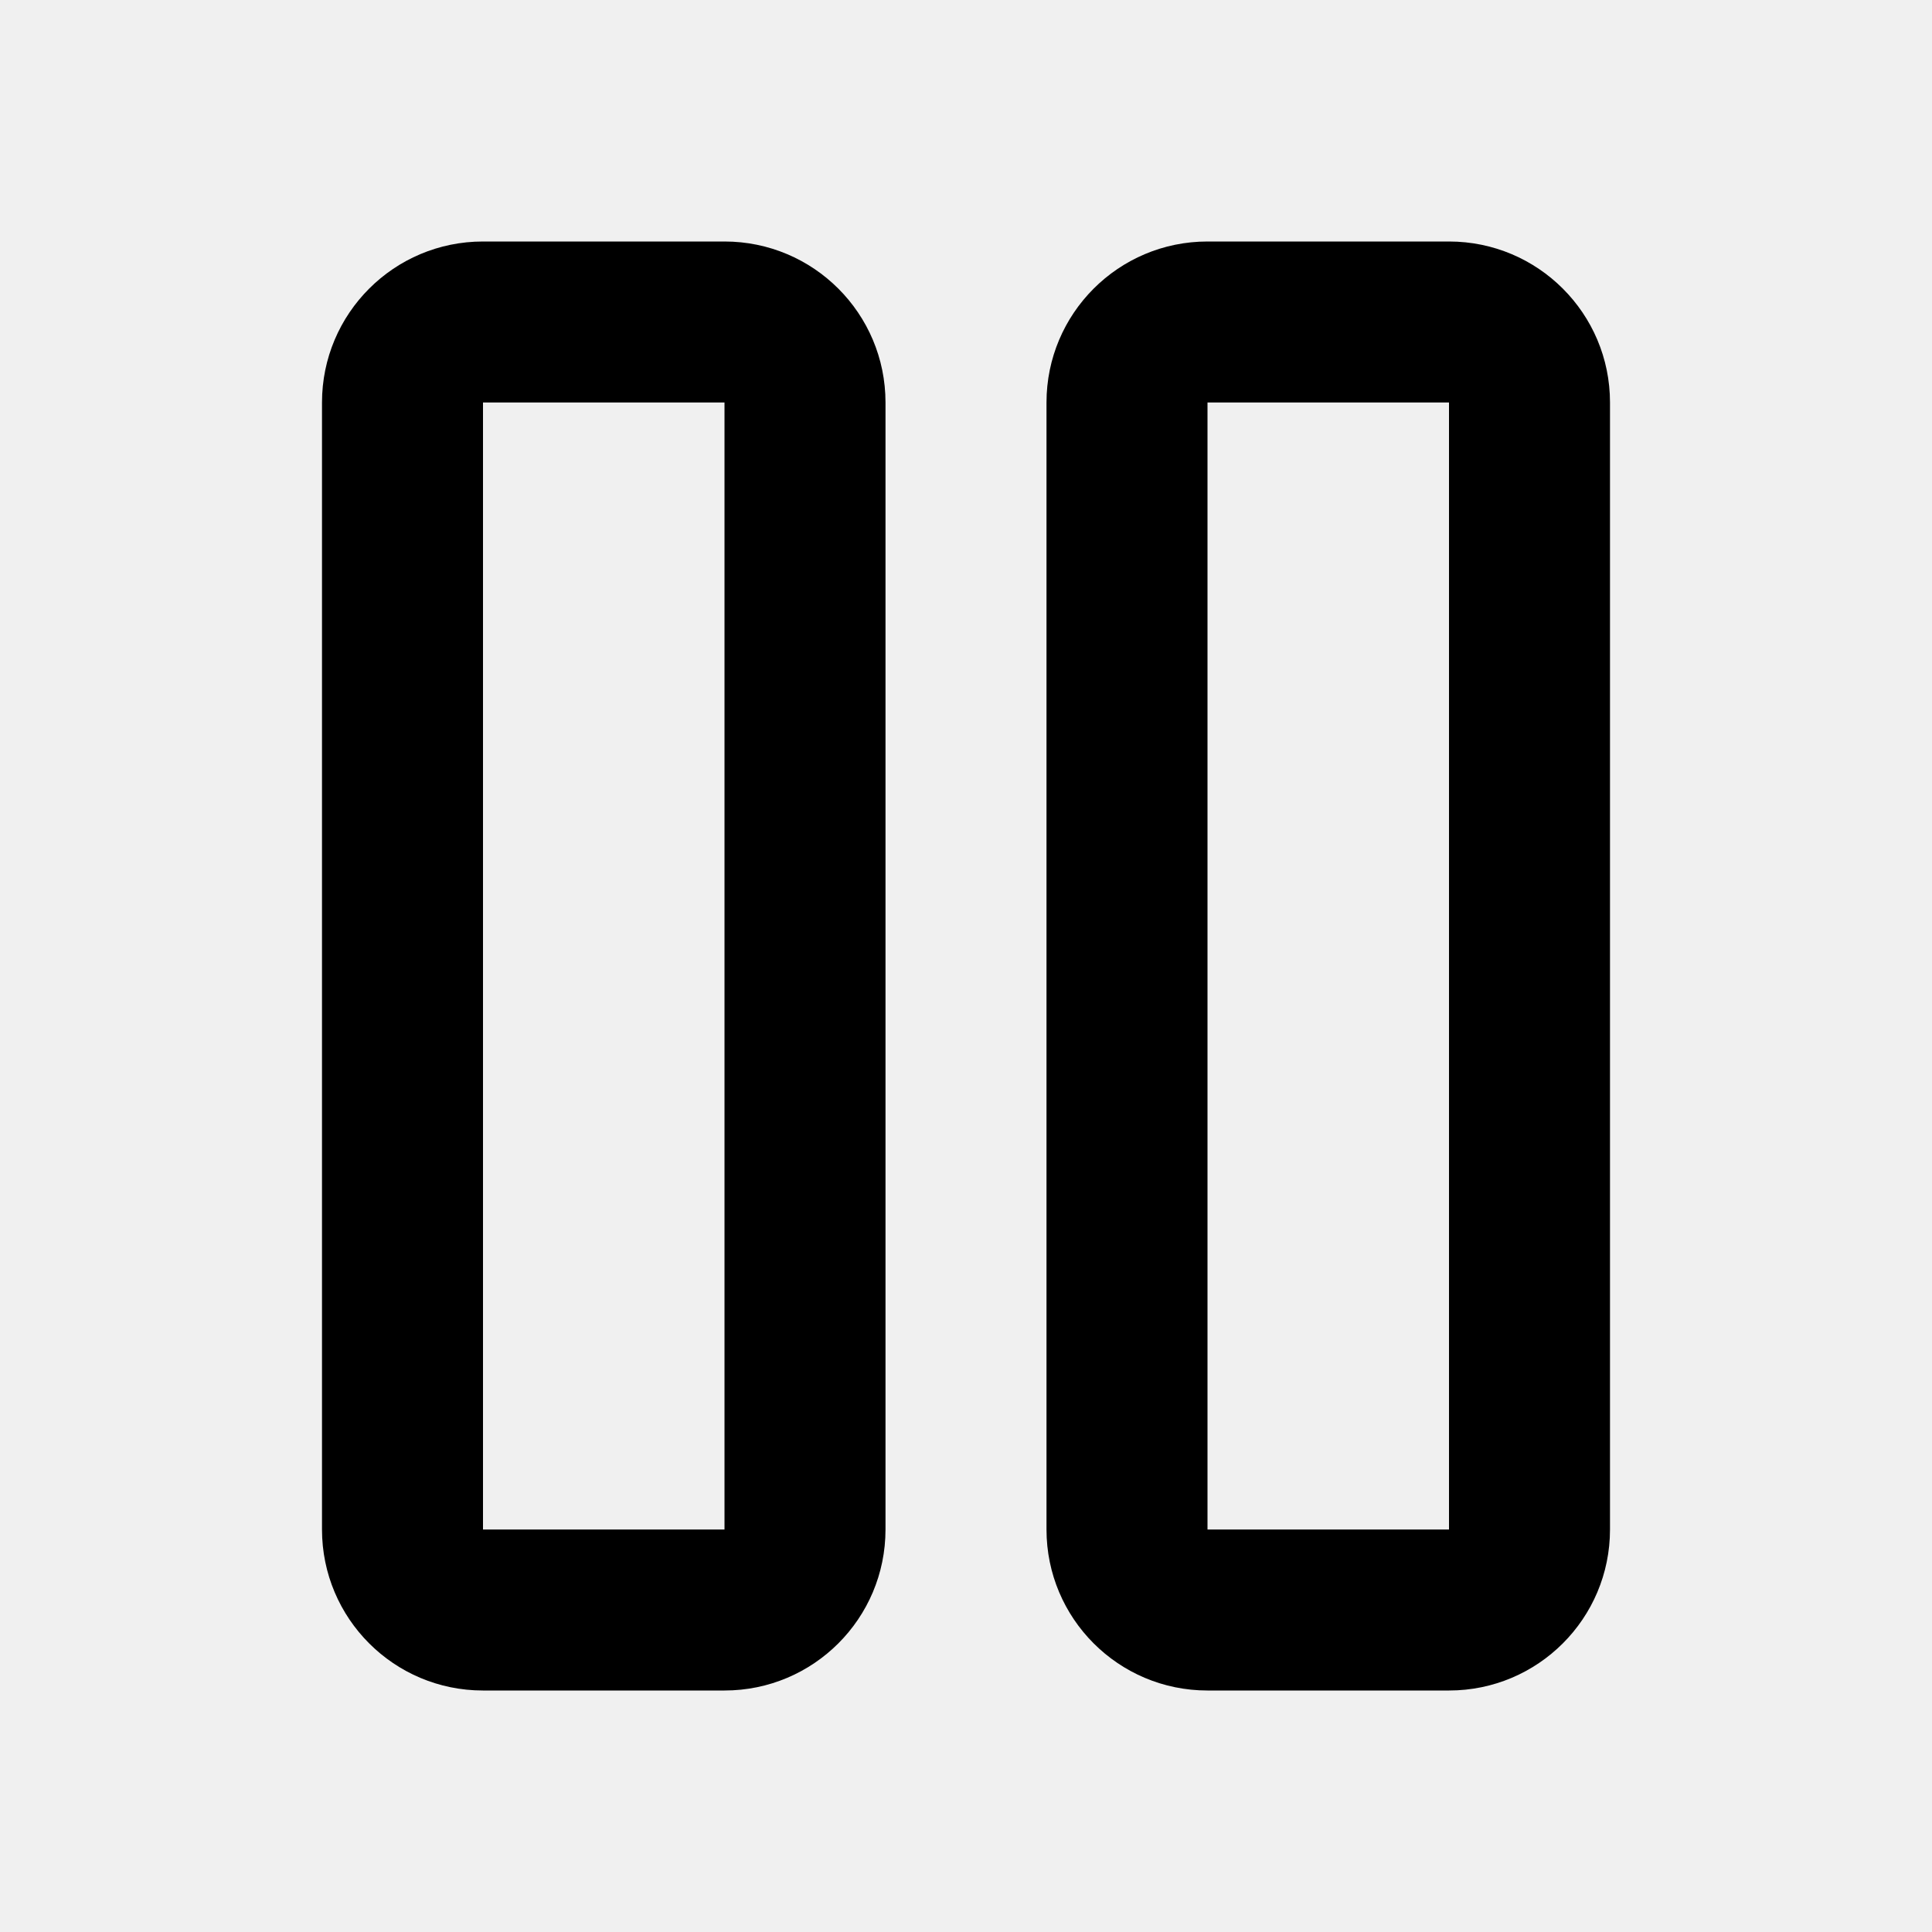
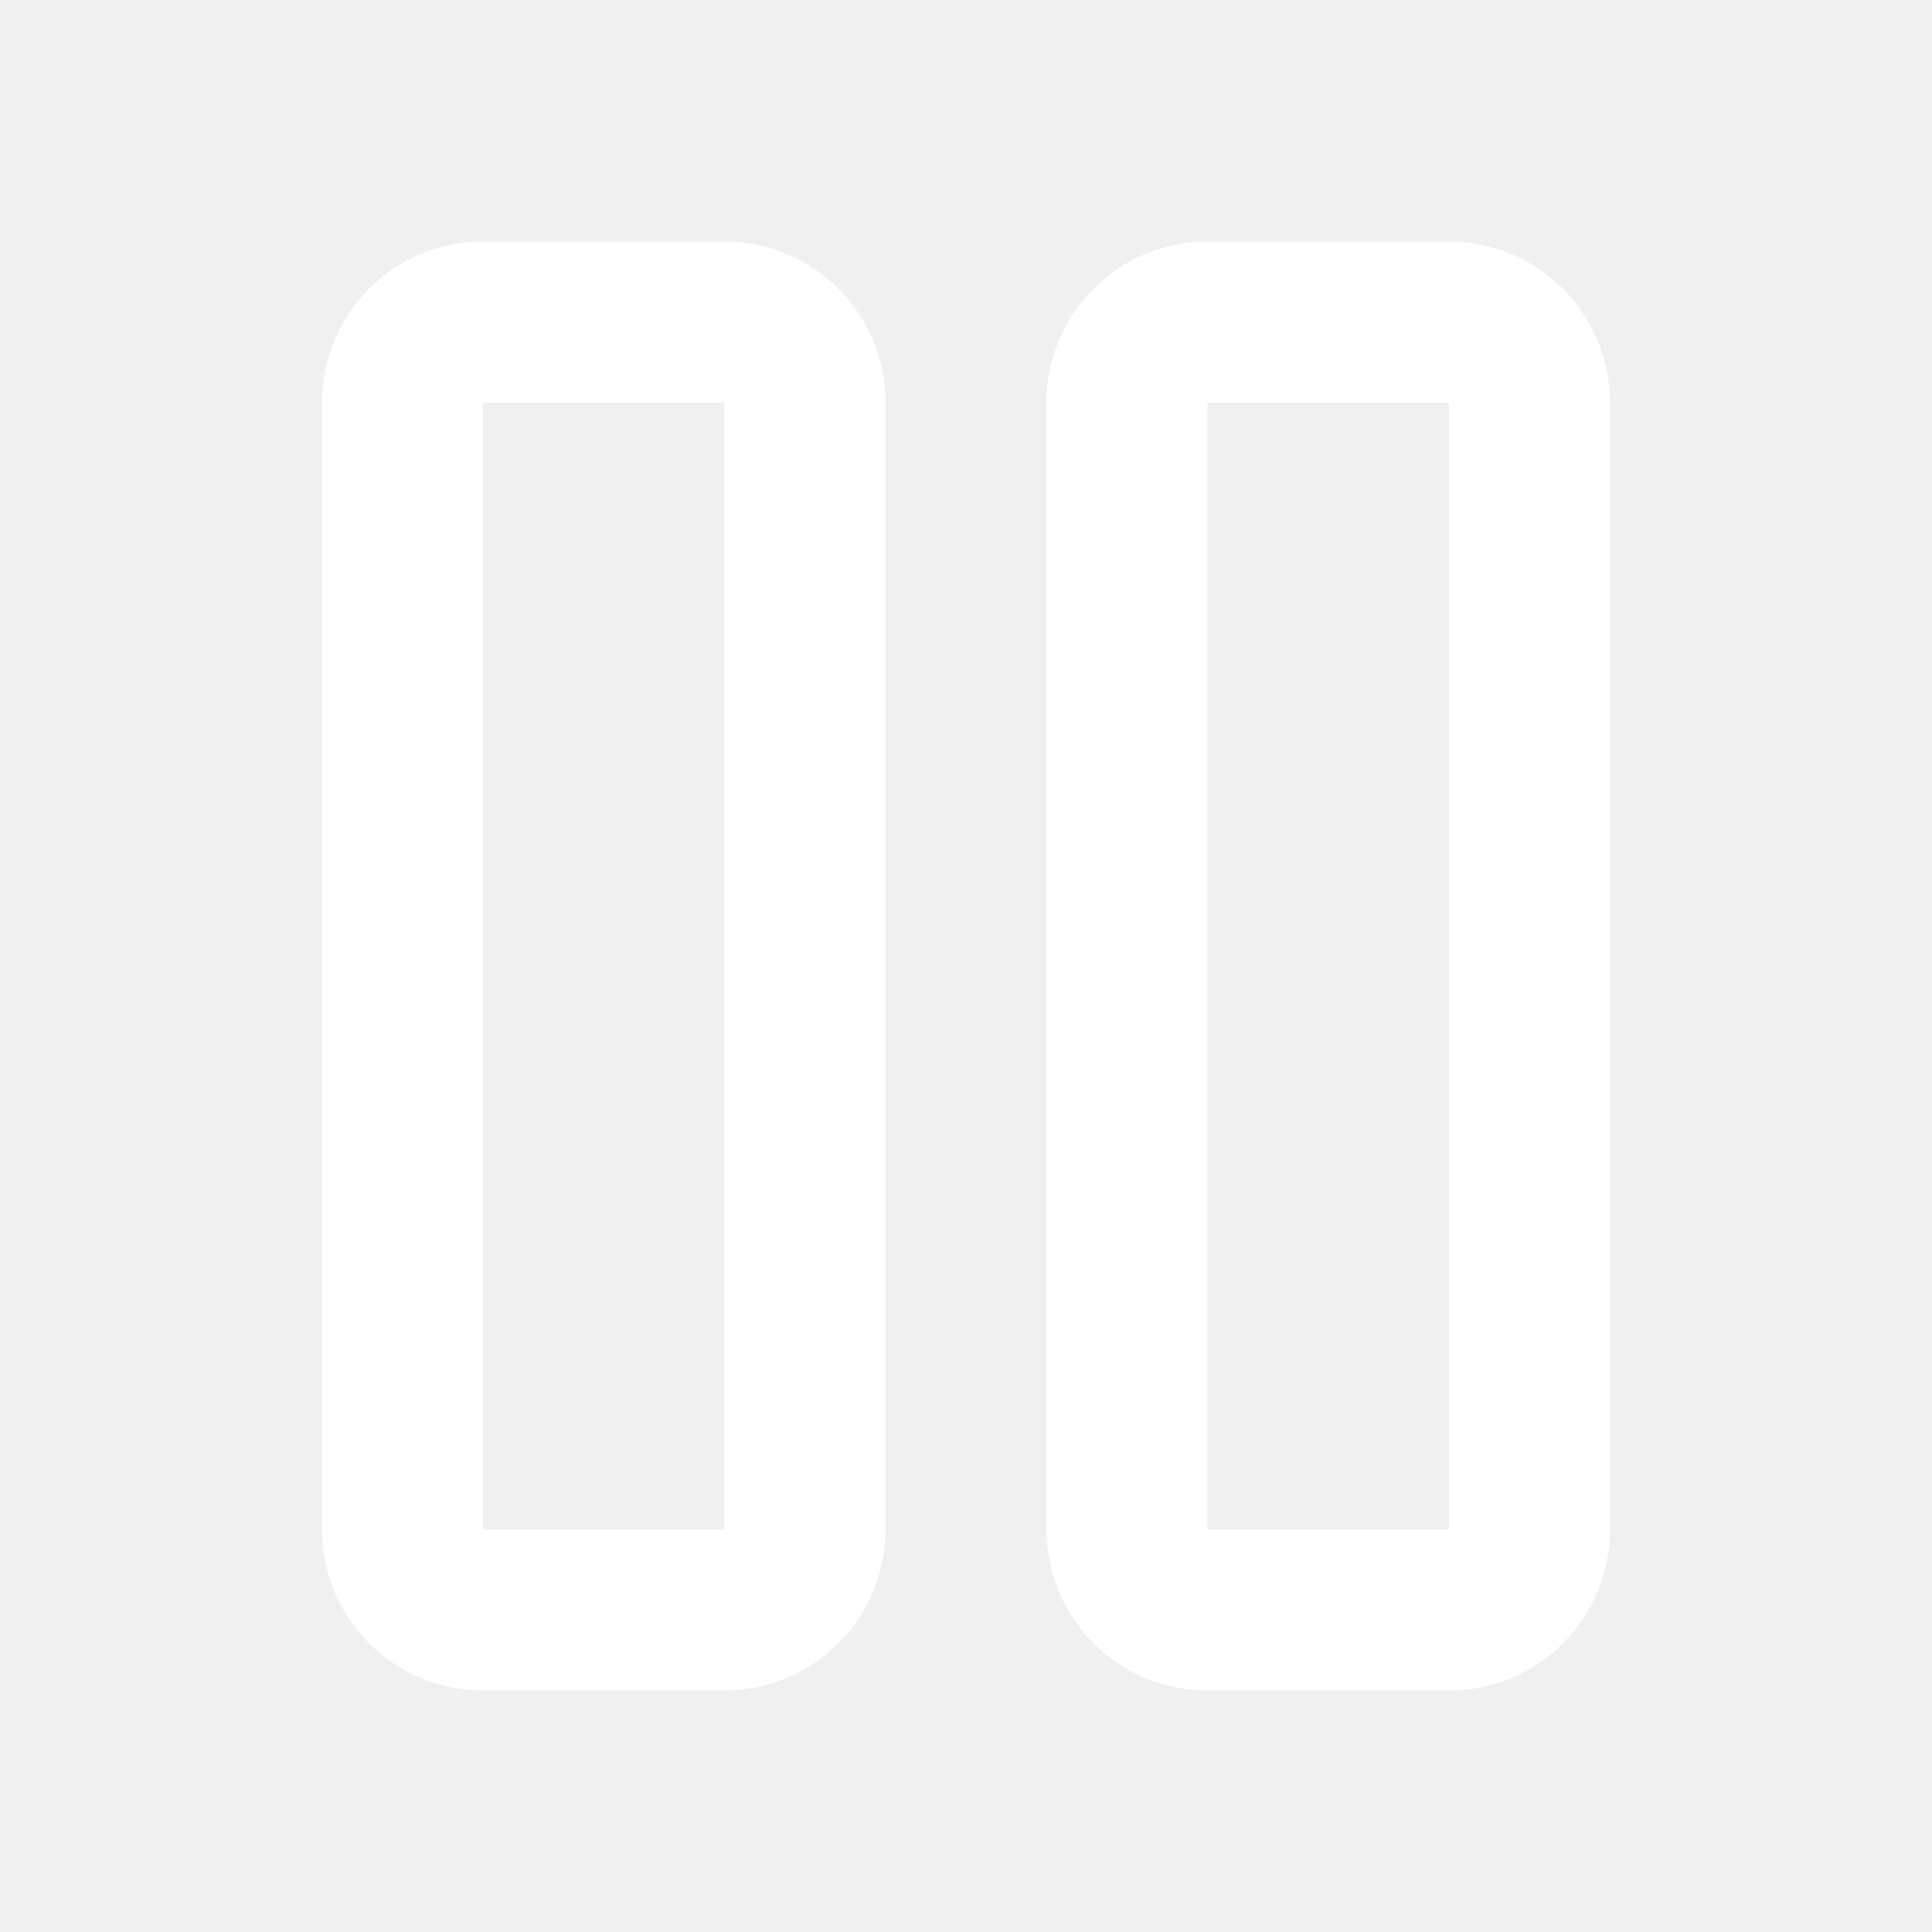
<svg xmlns="http://www.w3.org/2000/svg" width="800px" height="800px" viewBox="0 0 24 24" fill="none">
-   <path fill-rule="evenodd" clip-rule="evenodd" d="M4 5C4 3.895 4.895 3 6 3H9C10.105 3 11 3.895 11 5V19C11 20.105 10.105 21 9 21H6C4.895 21 4 20.105 4 19V5ZM9 5H6V19H9V5Z" fill="#000000" />
-   <path fill-rule="evenodd" clip-rule="evenodd" d="M13 5C13 3.895 13.895 3 15 3H18C19.105 3 20 3.895 20 5V19C20 20.105 19.105 21 18 21H15C13.895 21 13 20.105 13 19V5ZM18 5H15V19H18V5Z" fill="#000000" />
+   <path fill-rule="evenodd" clip-rule="evenodd" d="M4 5C4 3.895 4.895 3 6 3H9C10.105 3 11 3.895 11 5V19C11 20.105 10.105 21 9 21H6C4.895 21 4 20.105 4 19V5ZM9 5H6V19H9V5Z" fill="#fff" />
+   <path fill-rule="evenodd" clip-rule="evenodd" d="M13 5C13 3.895 13.895 3 15 3H18C19.105 3 20 3.895 20 5V19C20 20.105 19.105 21 18 21H15C13.895 21 13 20.105 13 19V5ZM18 5H15V19H18V5Z" fill="#fff" />
</svg>
